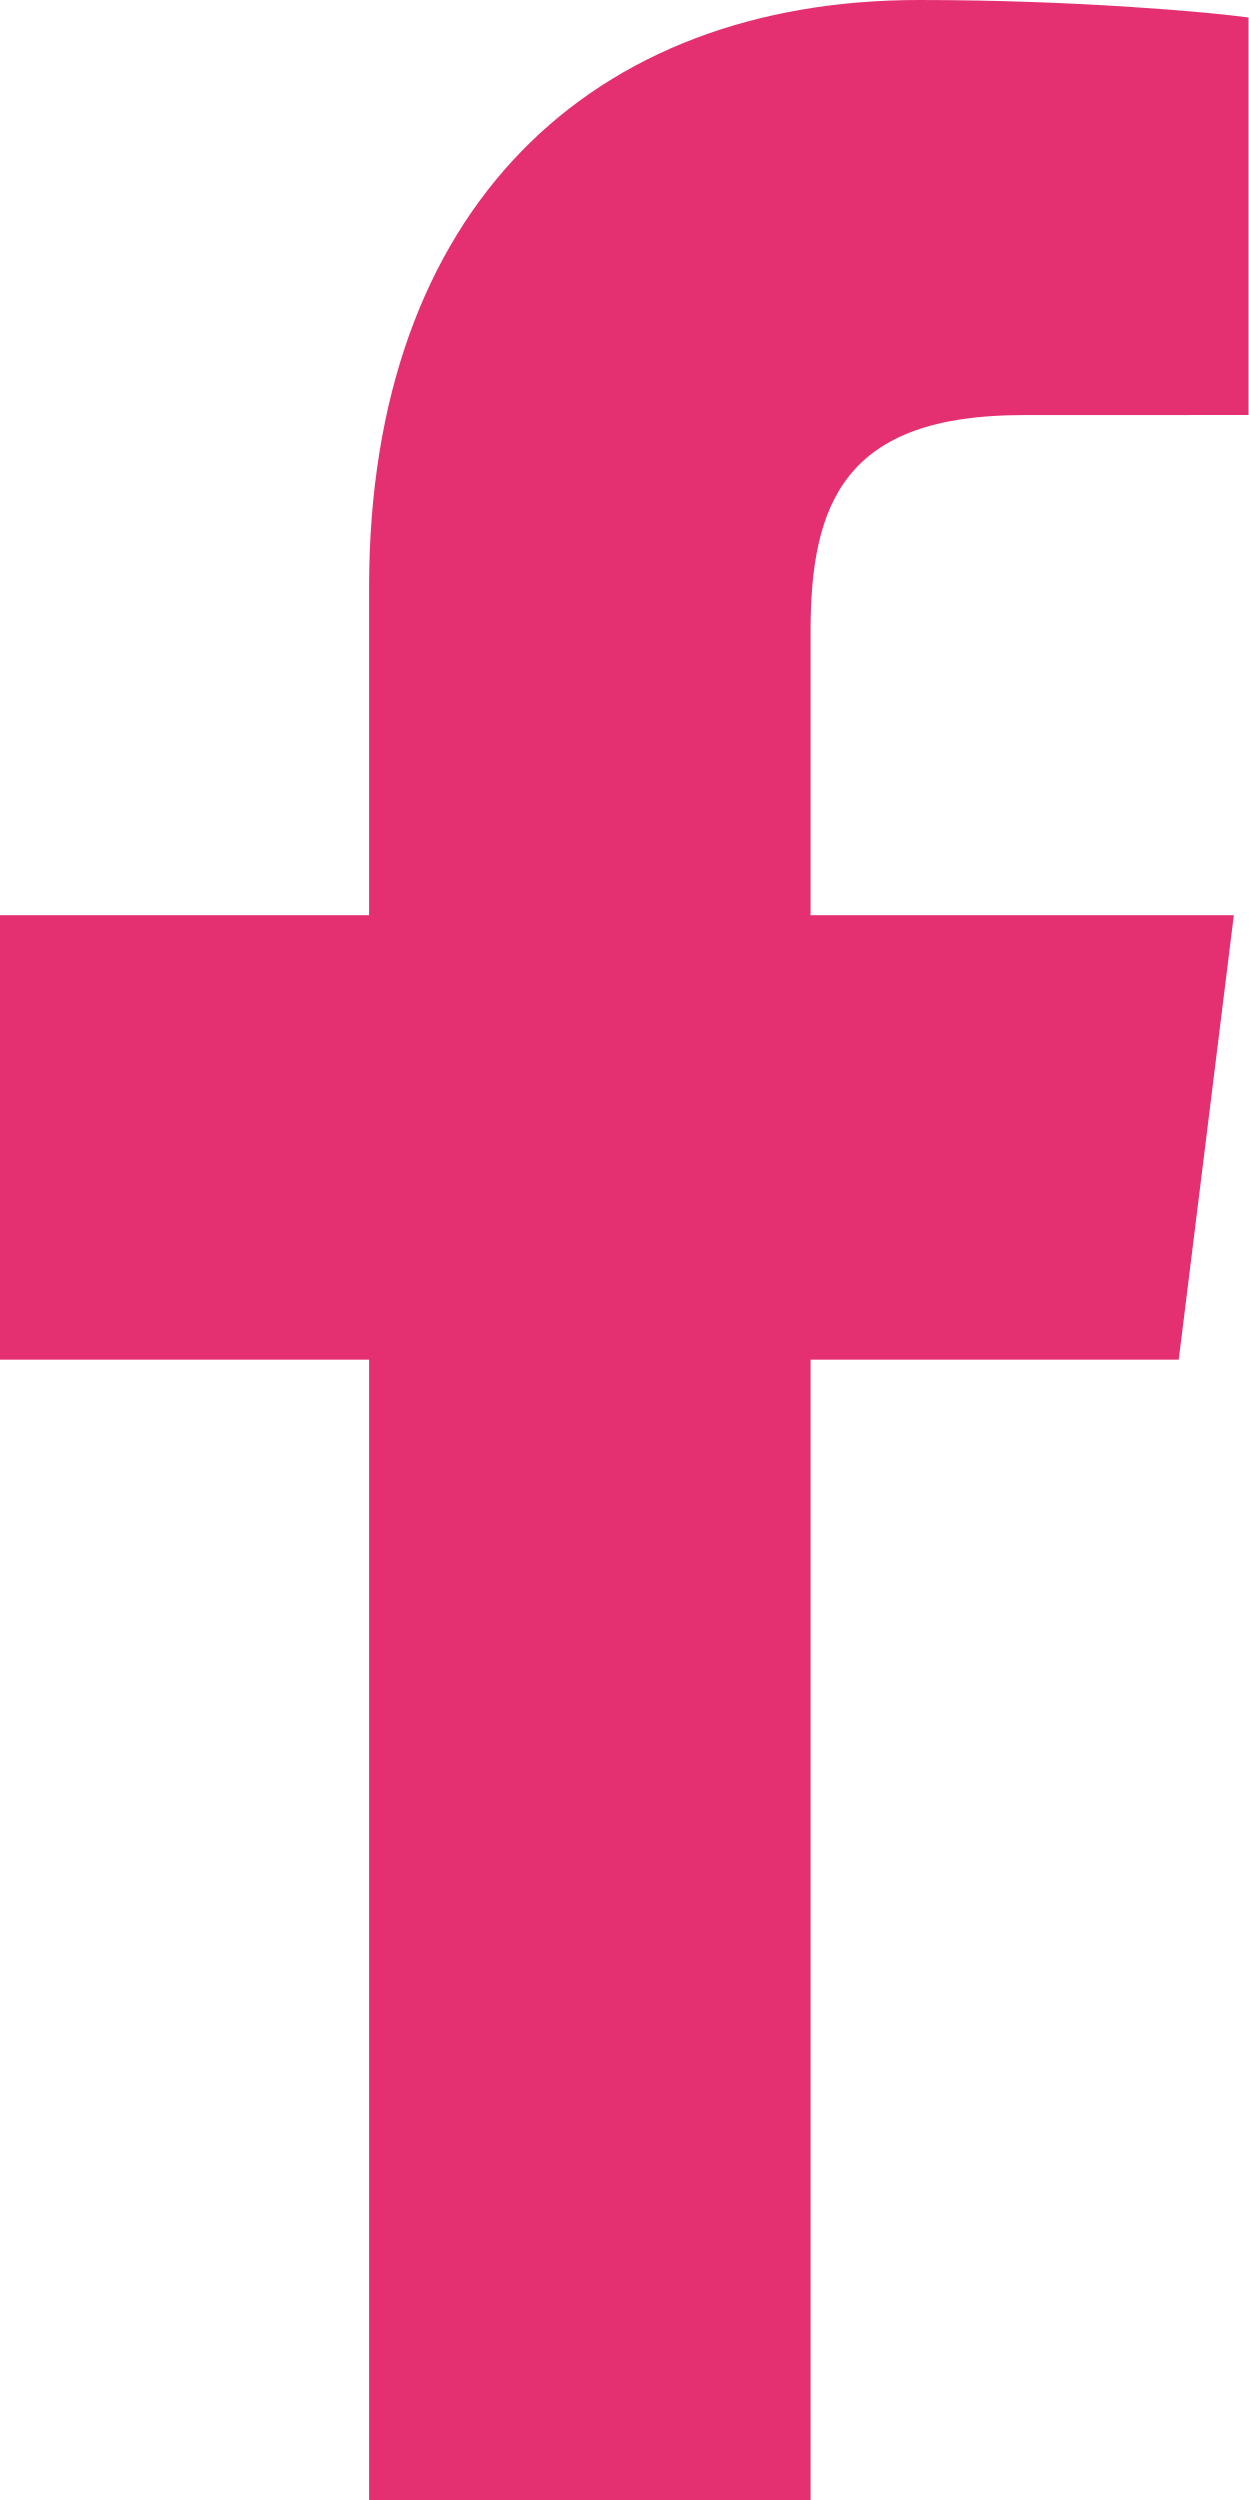
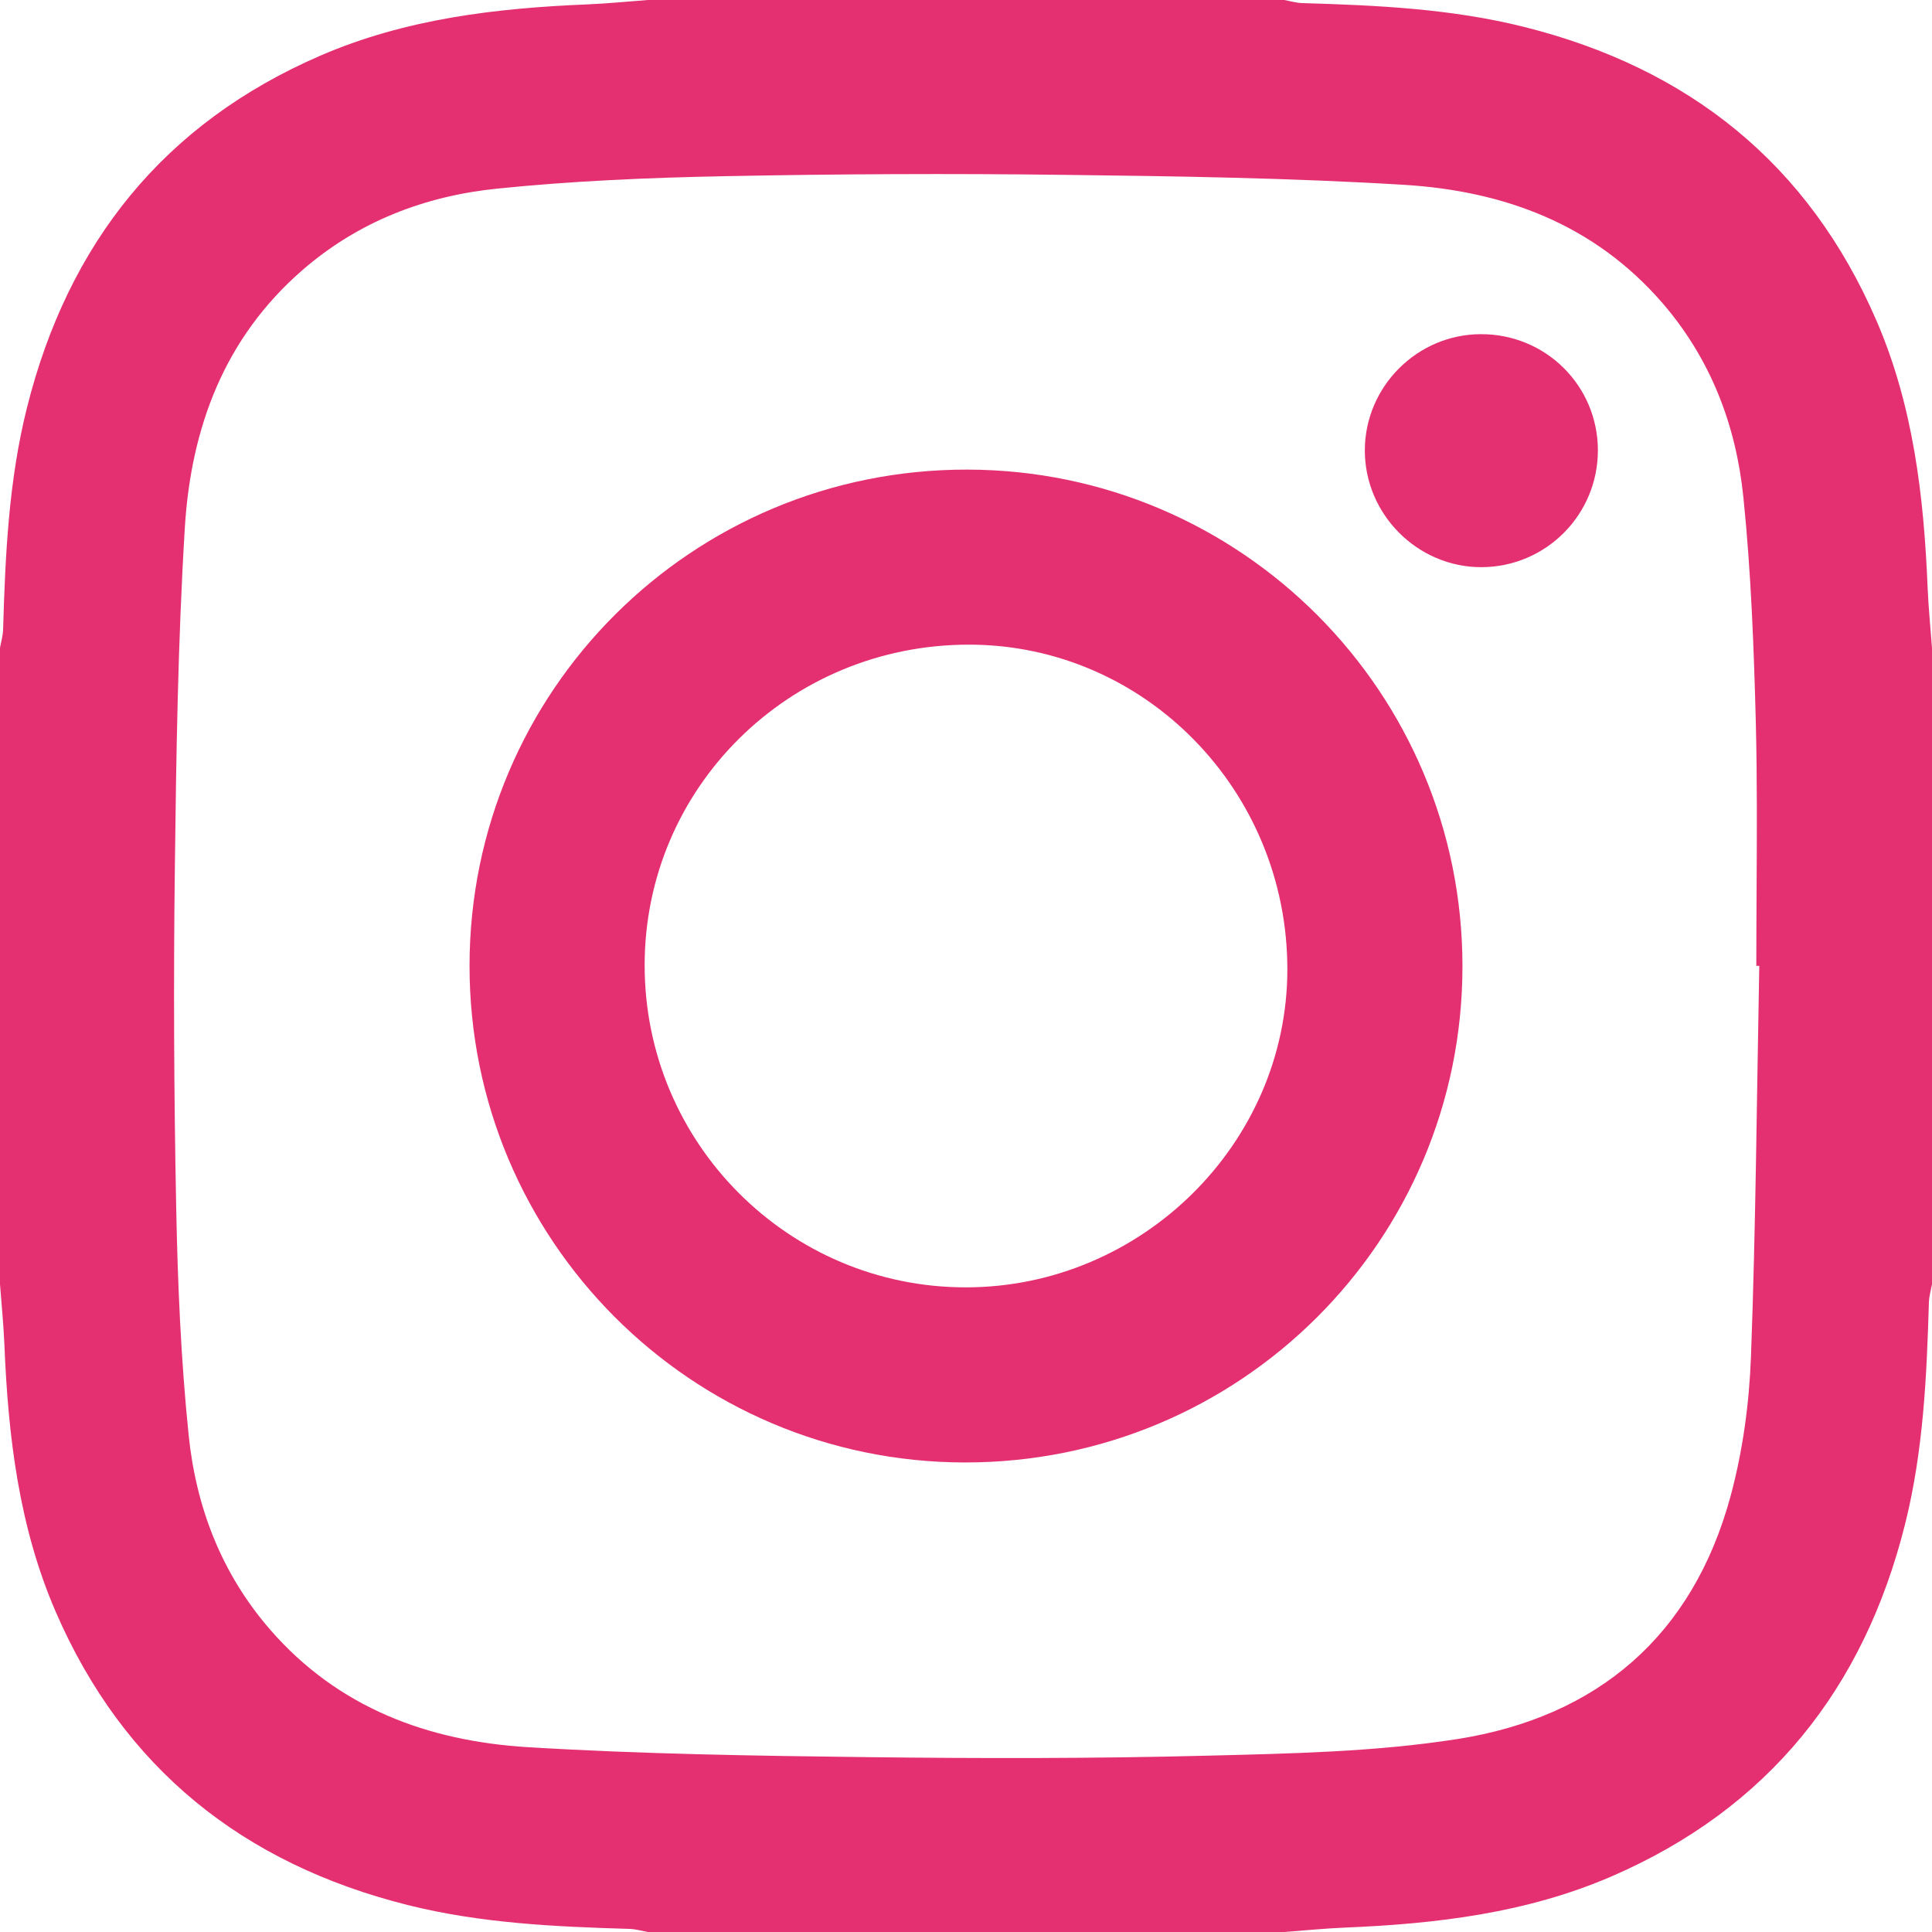
- <svg xmlns="http://www.w3.org/2000/svg" viewBox="0 0 14.958 29.945" width="14.958" height="29.945" fill="none" customFrame="#000000">
+ <svg xmlns="http://www.w3.org/2000/svg" viewBox="0 0 30 30" width="30" height="30" fill="none" customFrame="#000000">
  <defs>
    <filter id="pixso_custom_mask_type_outline">
      <feColorMatrix type="matrix" values="0 0 0 0 1 0 0 0 0 1 0 0 0 0 1 0 0 0 1 0 " />
    </filter>
  </defs>
-   <mask id="mask_0" width="14.958" height="29.945" x="0" y="0" maskUnits="userSpaceOnUse">
+   <mask id="mask_3" width="30" height="30" x="0" y="0" maskUnits="userSpaceOnUse">
    <g filter="url(#pixso_custom_mask_type_outline)">
-       <path id="Clip 2" d="M7.479 29.945L14.958 29.945L14.958 0L7.479 0L0 0L0 29.945L7.479 29.945Z" fill="rgb(255,255,255)" fill-rule="evenodd" />
+       <path id="Clip 2" d="M15 0L30 0L30 30L15 30L0 30L0 0L15 0Z" fill="rgb(255,255,255)" fill-rule="evenodd" />
    </g>
  </mask>
-   <g id="Page 1" mask="url(#mask_0)">
-     <path id="Fill 1" d="M9.709 29.945L9.709 16.286L14.119 16.286L14.779 10.962L9.709 10.962L9.709 7.564C9.709 6.022 10.12 4.972 12.246 4.972L14.958 4.971L14.958 0.21C14.489 0.145 12.879 0 11.007 0C7.098 0 4.421 2.481 4.421 7.037L4.421 10.962L0 10.962L0 16.286L4.421 16.286L4.421 29.945L9.709 29.945Z" fill="rgb(228,48,113)" fill-rule="evenodd" />
+   <g id="Page 1">
+     <g id="Group 3" mask="url(#mask_3)">
+       <path id="Fill 1" d="M0 10.059L0 19.941C0.023 20.252 0.055 20.563 0.068 20.875C0.126 22.298 0.292 23.702 0.863 25.023C1.917 27.459 3.775 28.94 6.33 29.581C7.462 29.865 8.619 29.918 9.778 29.952C9.873 29.955 9.966 29.983 10.059 30L19.941 30C20.252 29.977 20.563 29.945 20.875 29.932C22.298 29.874 23.702 29.708 25.023 29.137C27.459 28.083 28.94 26.225 29.581 23.671C29.865 22.538 29.918 21.381 29.952 20.221C29.955 20.127 29.983 20.034 30 19.941L30 10.059C29.977 9.748 29.945 9.437 29.932 9.125C29.874 7.702 29.708 6.298 29.137 4.977C28.083 2.541 26.225 1.06 23.671 0.419C22.538 0.135 21.381 0.082 20.221 0.048C20.127 0.045 20.034 0.017 19.941 0L10.059 0C9.748 0.023 9.437 0.055 9.125 0.068C7.702 0.126 6.298 0.292 4.977 0.863C2.541 1.917 1.06 3.775 0.419 6.329C0.135 7.462 0.082 8.619 0.048 9.779C0.045 9.873 0.017 9.966 0 10.059ZM27.272 14.998C27.287 14.998 27.302 14.998 27.318 14.998C27.279 17.02 27.264 19.043 27.189 21.064C27.162 21.791 27.062 22.532 26.872 23.233C26.285 25.397 24.81 26.661 22.63 27.004C21.354 27.204 20.046 27.229 18.75 27.262C16.996 27.307 15.239 27.306 13.484 27.285C11.721 27.264 9.955 27.237 8.195 27.13C6.649 27.035 5.252 26.522 4.194 25.304C3.438 24.433 3.043 23.4 2.929 22.28C2.809 21.109 2.759 19.928 2.736 18.75C2.701 16.995 2.693 15.239 2.715 13.484C2.736 11.721 2.763 9.955 2.87 8.195C2.965 6.649 3.478 5.252 4.696 4.194C5.567 3.438 6.6 3.043 7.72 2.929C8.891 2.809 10.072 2.759 11.25 2.736C13.005 2.701 14.761 2.693 16.516 2.715C18.279 2.736 20.045 2.763 21.805 2.87C23.351 2.965 24.747 3.478 25.806 4.696C26.562 5.567 26.957 6.6 27.071 7.72C27.191 8.891 27.235 10.072 27.265 11.25C27.286 12.119 27.281 12.989 27.276 13.859C27.274 14.239 27.272 14.618 27.272 14.998Z" fill="rgb(228,48,113)" fill-rule="evenodd" />
+     </g>
+     <path id="Fill 4" d="M14.979 22.709C19.252 22.715 22.707 19.272 22.709 15.007C22.71 10.75 19.272 7.299 15.021 7.292C10.749 7.284 7.294 10.727 7.291 14.994C7.288 19.249 10.729 22.703 14.979 22.709ZM19.99 15.056C19.987 17.756 17.726 19.99 14.996 19.99C12.244 19.99 10.01 17.749 10.01 14.989C10.01 12.228 12.257 10.008 15.049 10.01C17.777 10.012 19.993 12.275 19.99 15.056Z" fill="rgb(228,48,113)" fill-rule="evenodd" />
+     <path id="Fill 6" d="M22.991 5.189C23.998 5.184 24.809 5.986 24.812 6.989C24.814 7.992 24.005 8.805 23.003 8.807C22.011 8.809 21.189 7.984 21.193 6.988C21.197 6.002 22.005 5.193 22.991 5.189Z" fill="rgb(228,48,113)" fill-rule="evenodd" />
  </g>
</svg>
